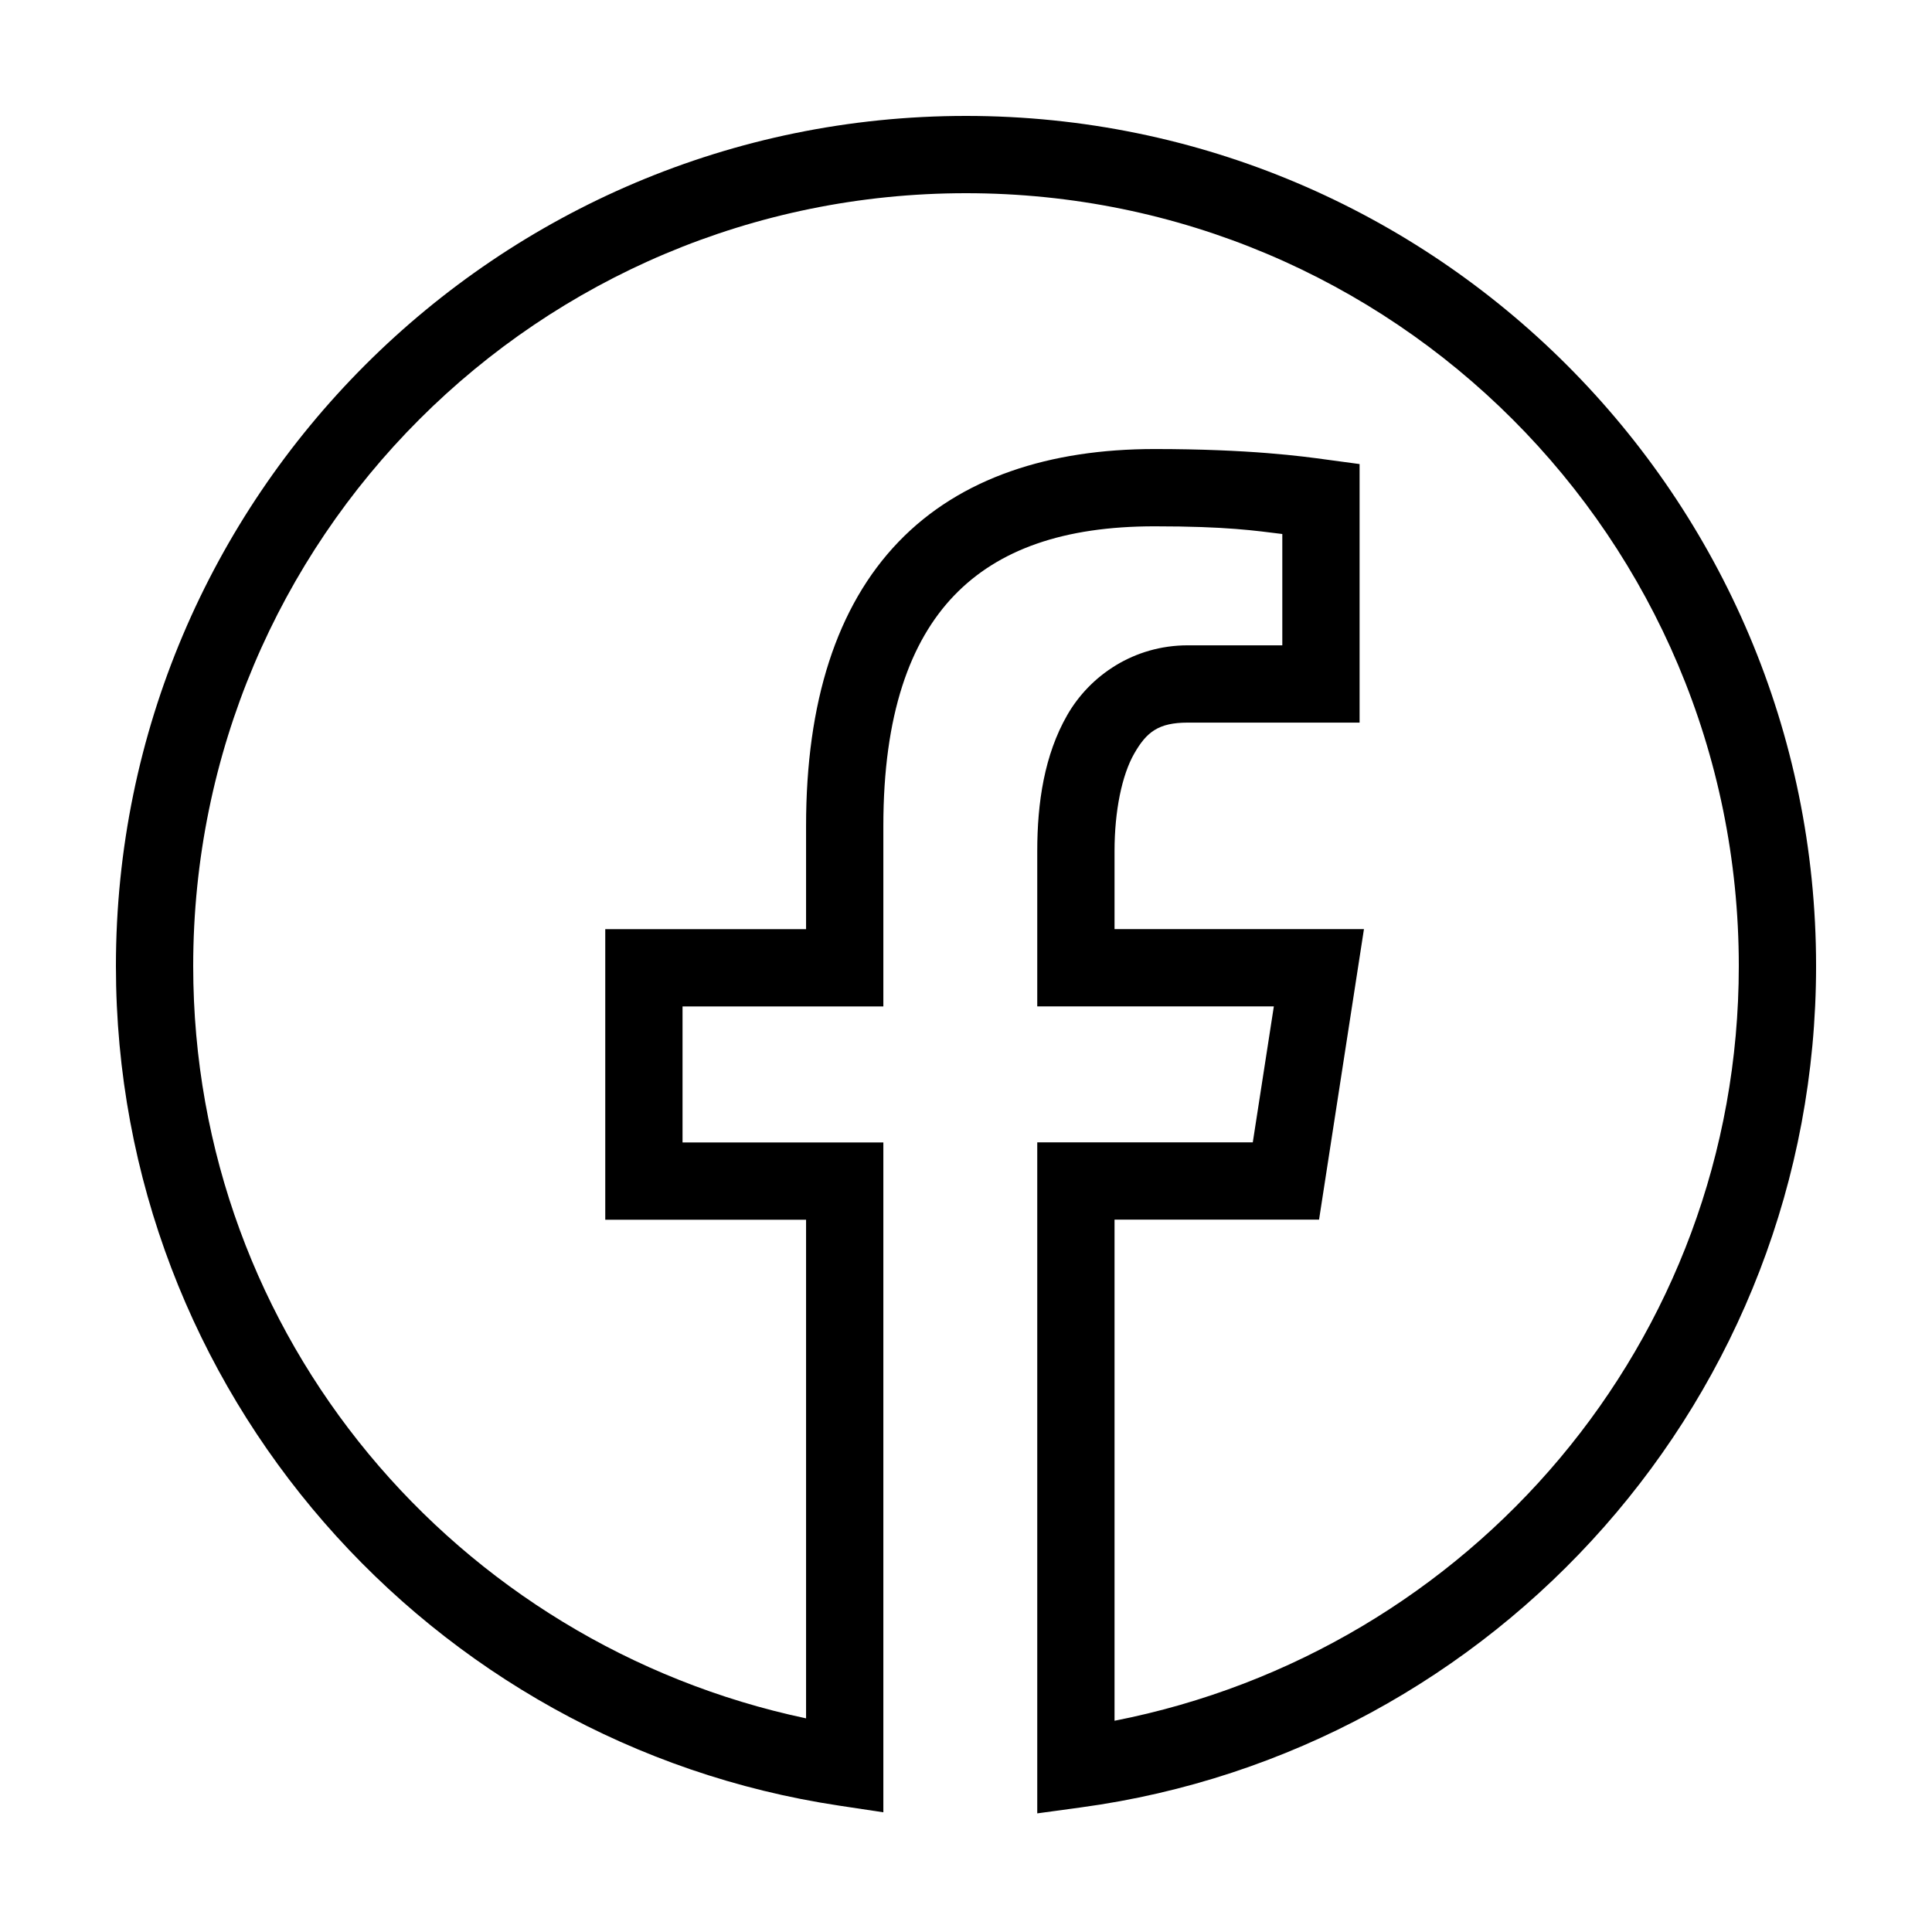
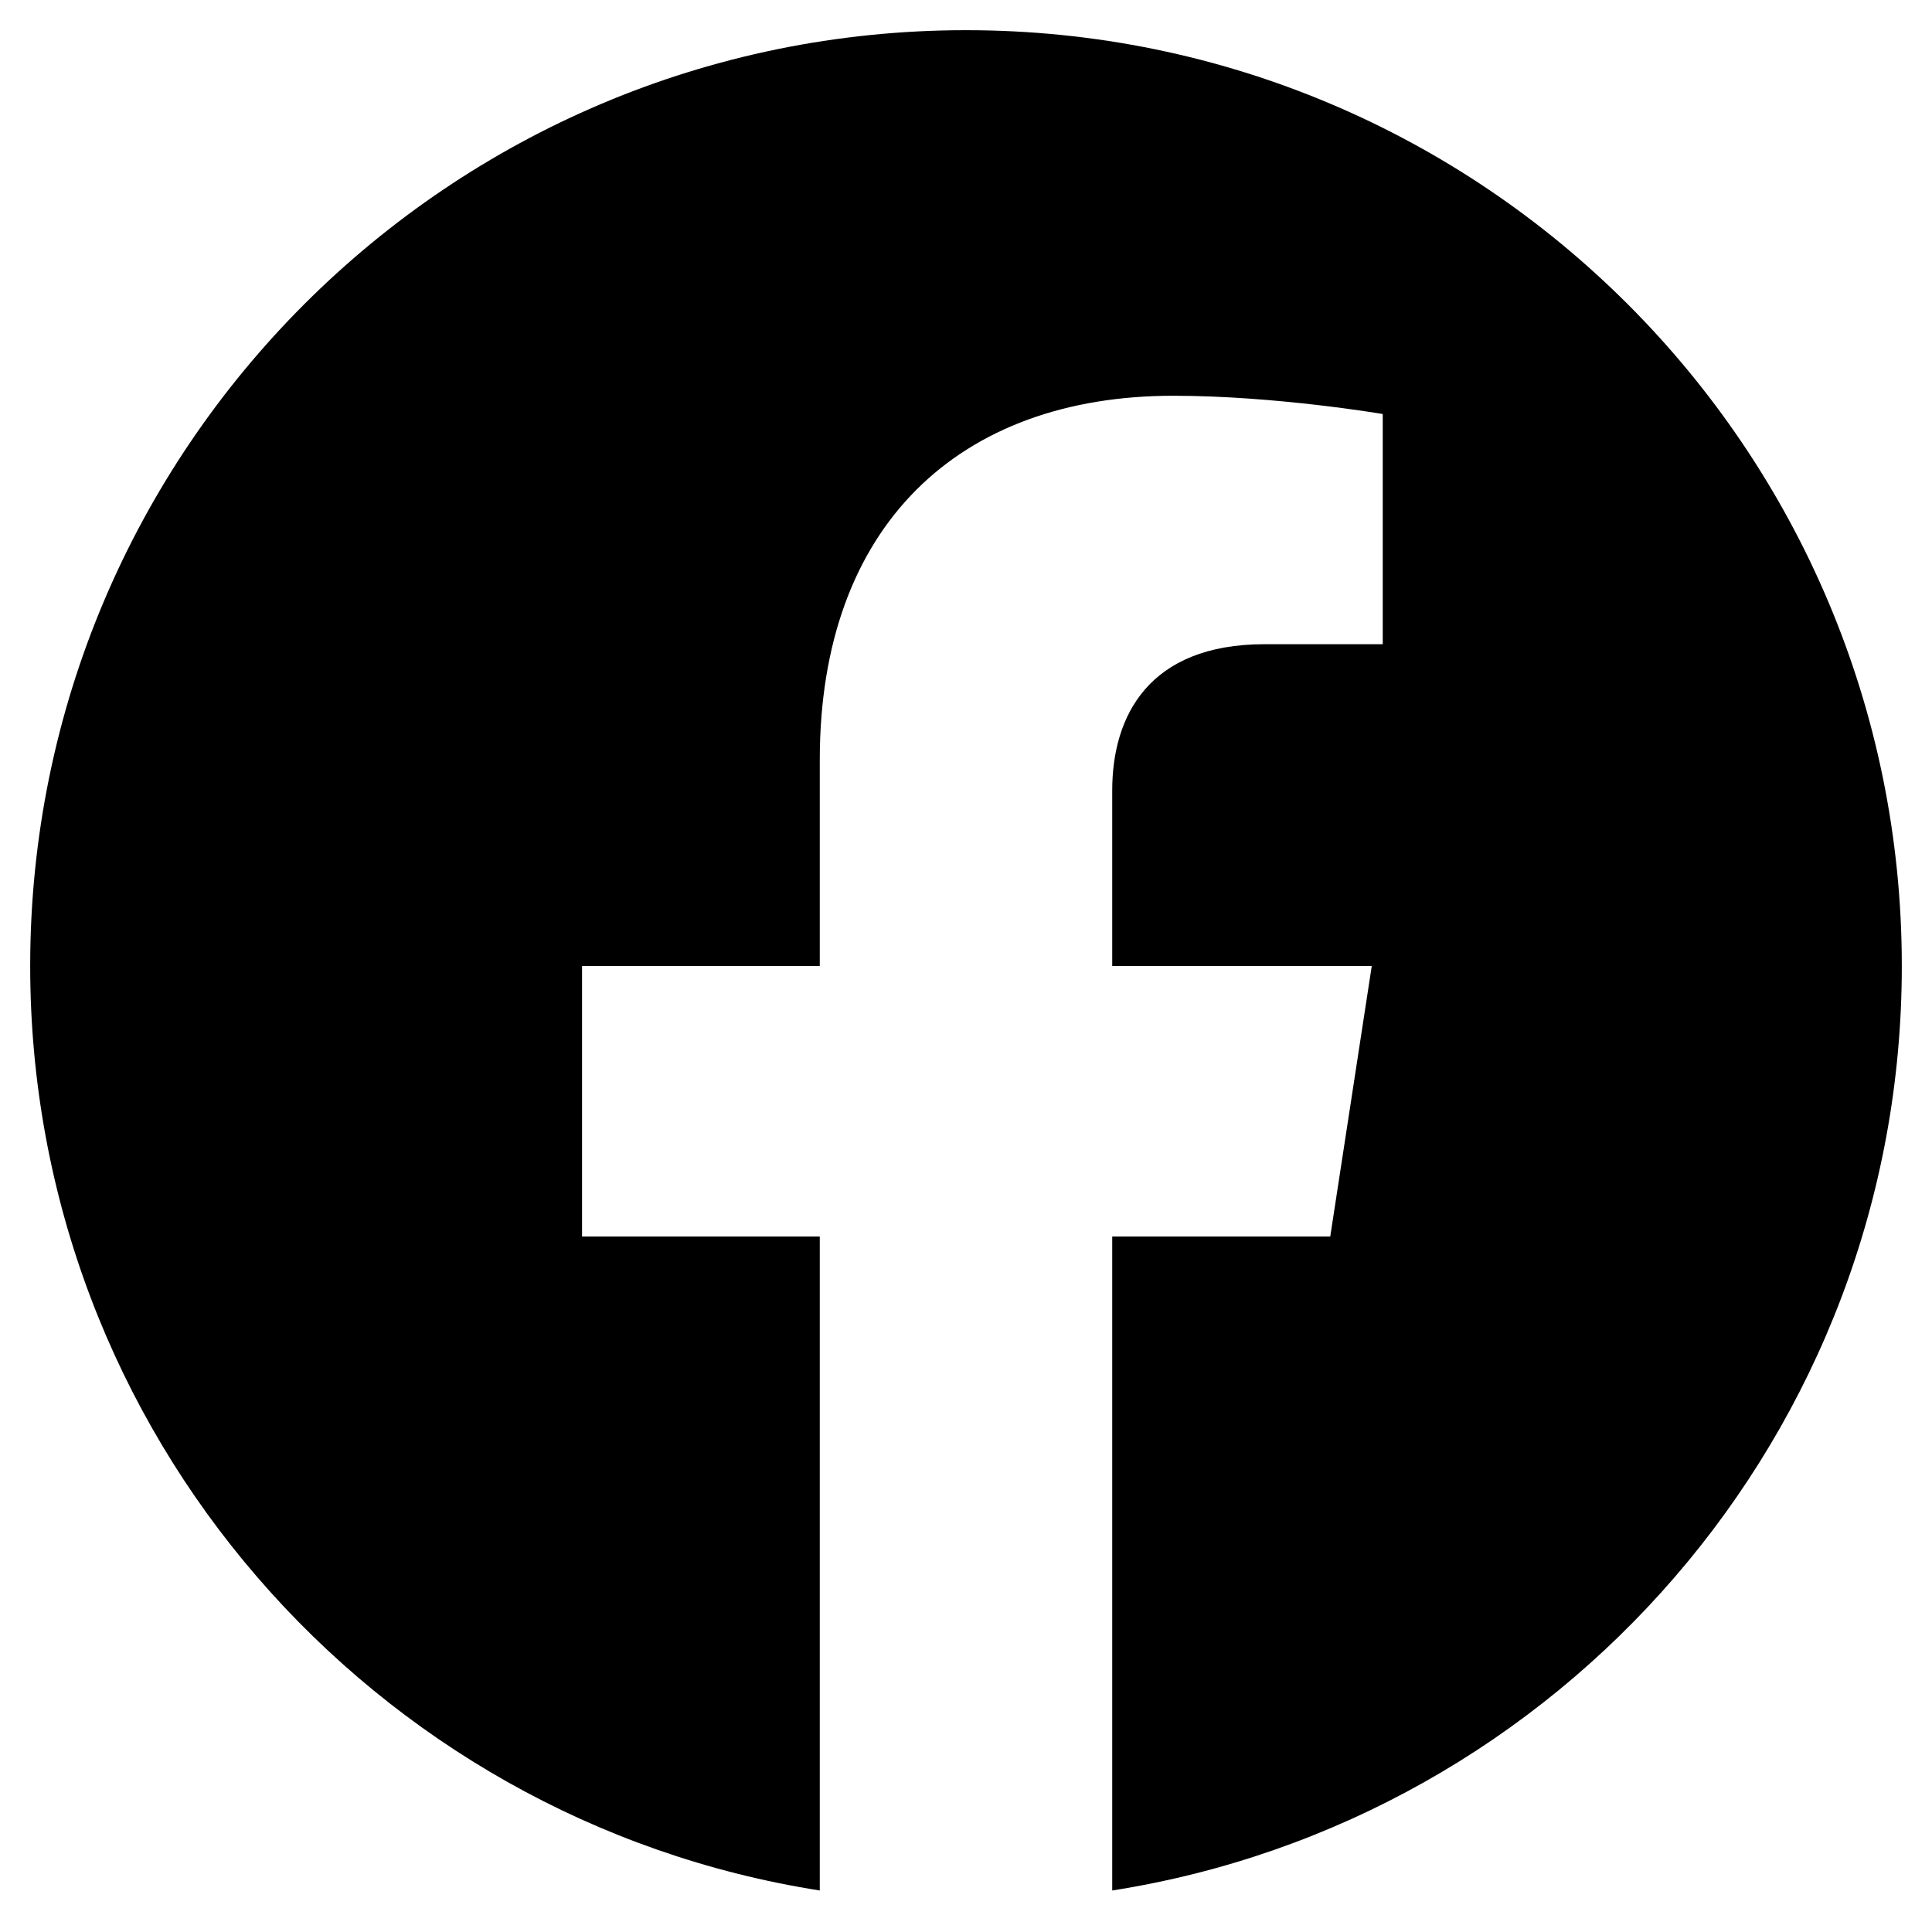
- <svg xmlns="http://www.w3.org/2000/svg" fill="#000000" viewBox="0 0 50 50" width="50px" height="50px">
-   <path d="M 25 3 C 12.862 3 3 12.862 3 25 C 3 36.019 11.128 45.138 21.713 46.729 L 22.861 46.902 L 22.861 29.566 L 17.664 29.566 L 17.664 26.047 L 22.861 26.047 L 22.861 21.373 C 22.861 18.495 23.552 16.599 24.695 15.41 C 25.839 14.221 27.528 13.621 29.879 13.621 C 31.759 13.621 32.49 13.735 33.186 13.82 L 33.186 16.701 L 30.738 16.701 C 29.35 16.701 28.21 17.476 27.619 18.508 C 27.028 19.54 26.844 20.772 26.844 22.027 L 26.844 26.045 L 32.967 26.045 L 32.422 29.564 L 26.844 29.564 L 26.844 46.93 L 27.979 46.775 C 38.714 45.319 47 36.127 47 25 C 47 12.862 37.138 3 25 3 z M 25 5 C 36.058 5 45 13.942 45 25 C 45 34.73 38.036 42.732 28.844 44.533 L 28.844 31.564 L 34.137 31.564 L 35.299 24.045 L 28.844 24.045 L 28.844 22.027 C 28.844 20.99 29.034 20.06 29.354 19.502 C 29.673 18.944 29.982 18.701 30.738 18.701 L 35.186 18.701 L 35.186 12.01 L 34.318 11.893 C 33.719 11.811 32.349 11.621 29.879 11.621 C 27.176 11.621 24.856 12.357 23.254 14.023 C 21.652 15.689 20.861 18.17 20.861 21.373 L 20.861 24.047 L 15.664 24.047 L 15.664 31.566 L 20.861 31.566 L 20.861 44.471 C 11.817 42.555 5 34.624 5 25 C 5 13.942 13.942 5 25 5 z" />
+ <svg xmlns="http://www.w3.org/2000/svg" viewBox="0 0 512 512">
+   <path d="M504 256C504 119 393 8 256 8S8 119 8 256c0 123.78 90.69 226.38 209.25 245V327.69h-63V256h63v-54.64c0-62.15 37-96.48 93.67-96.48 27.14 0 55.52 4.84 55.52 4.84v61h-31.28c-30.8 0-40.41 19.12-40.41 38.73V256h68.78l-11 71.69h-57.78V501C413.31 482.38 504 379.78 504 256z" />
</svg>
